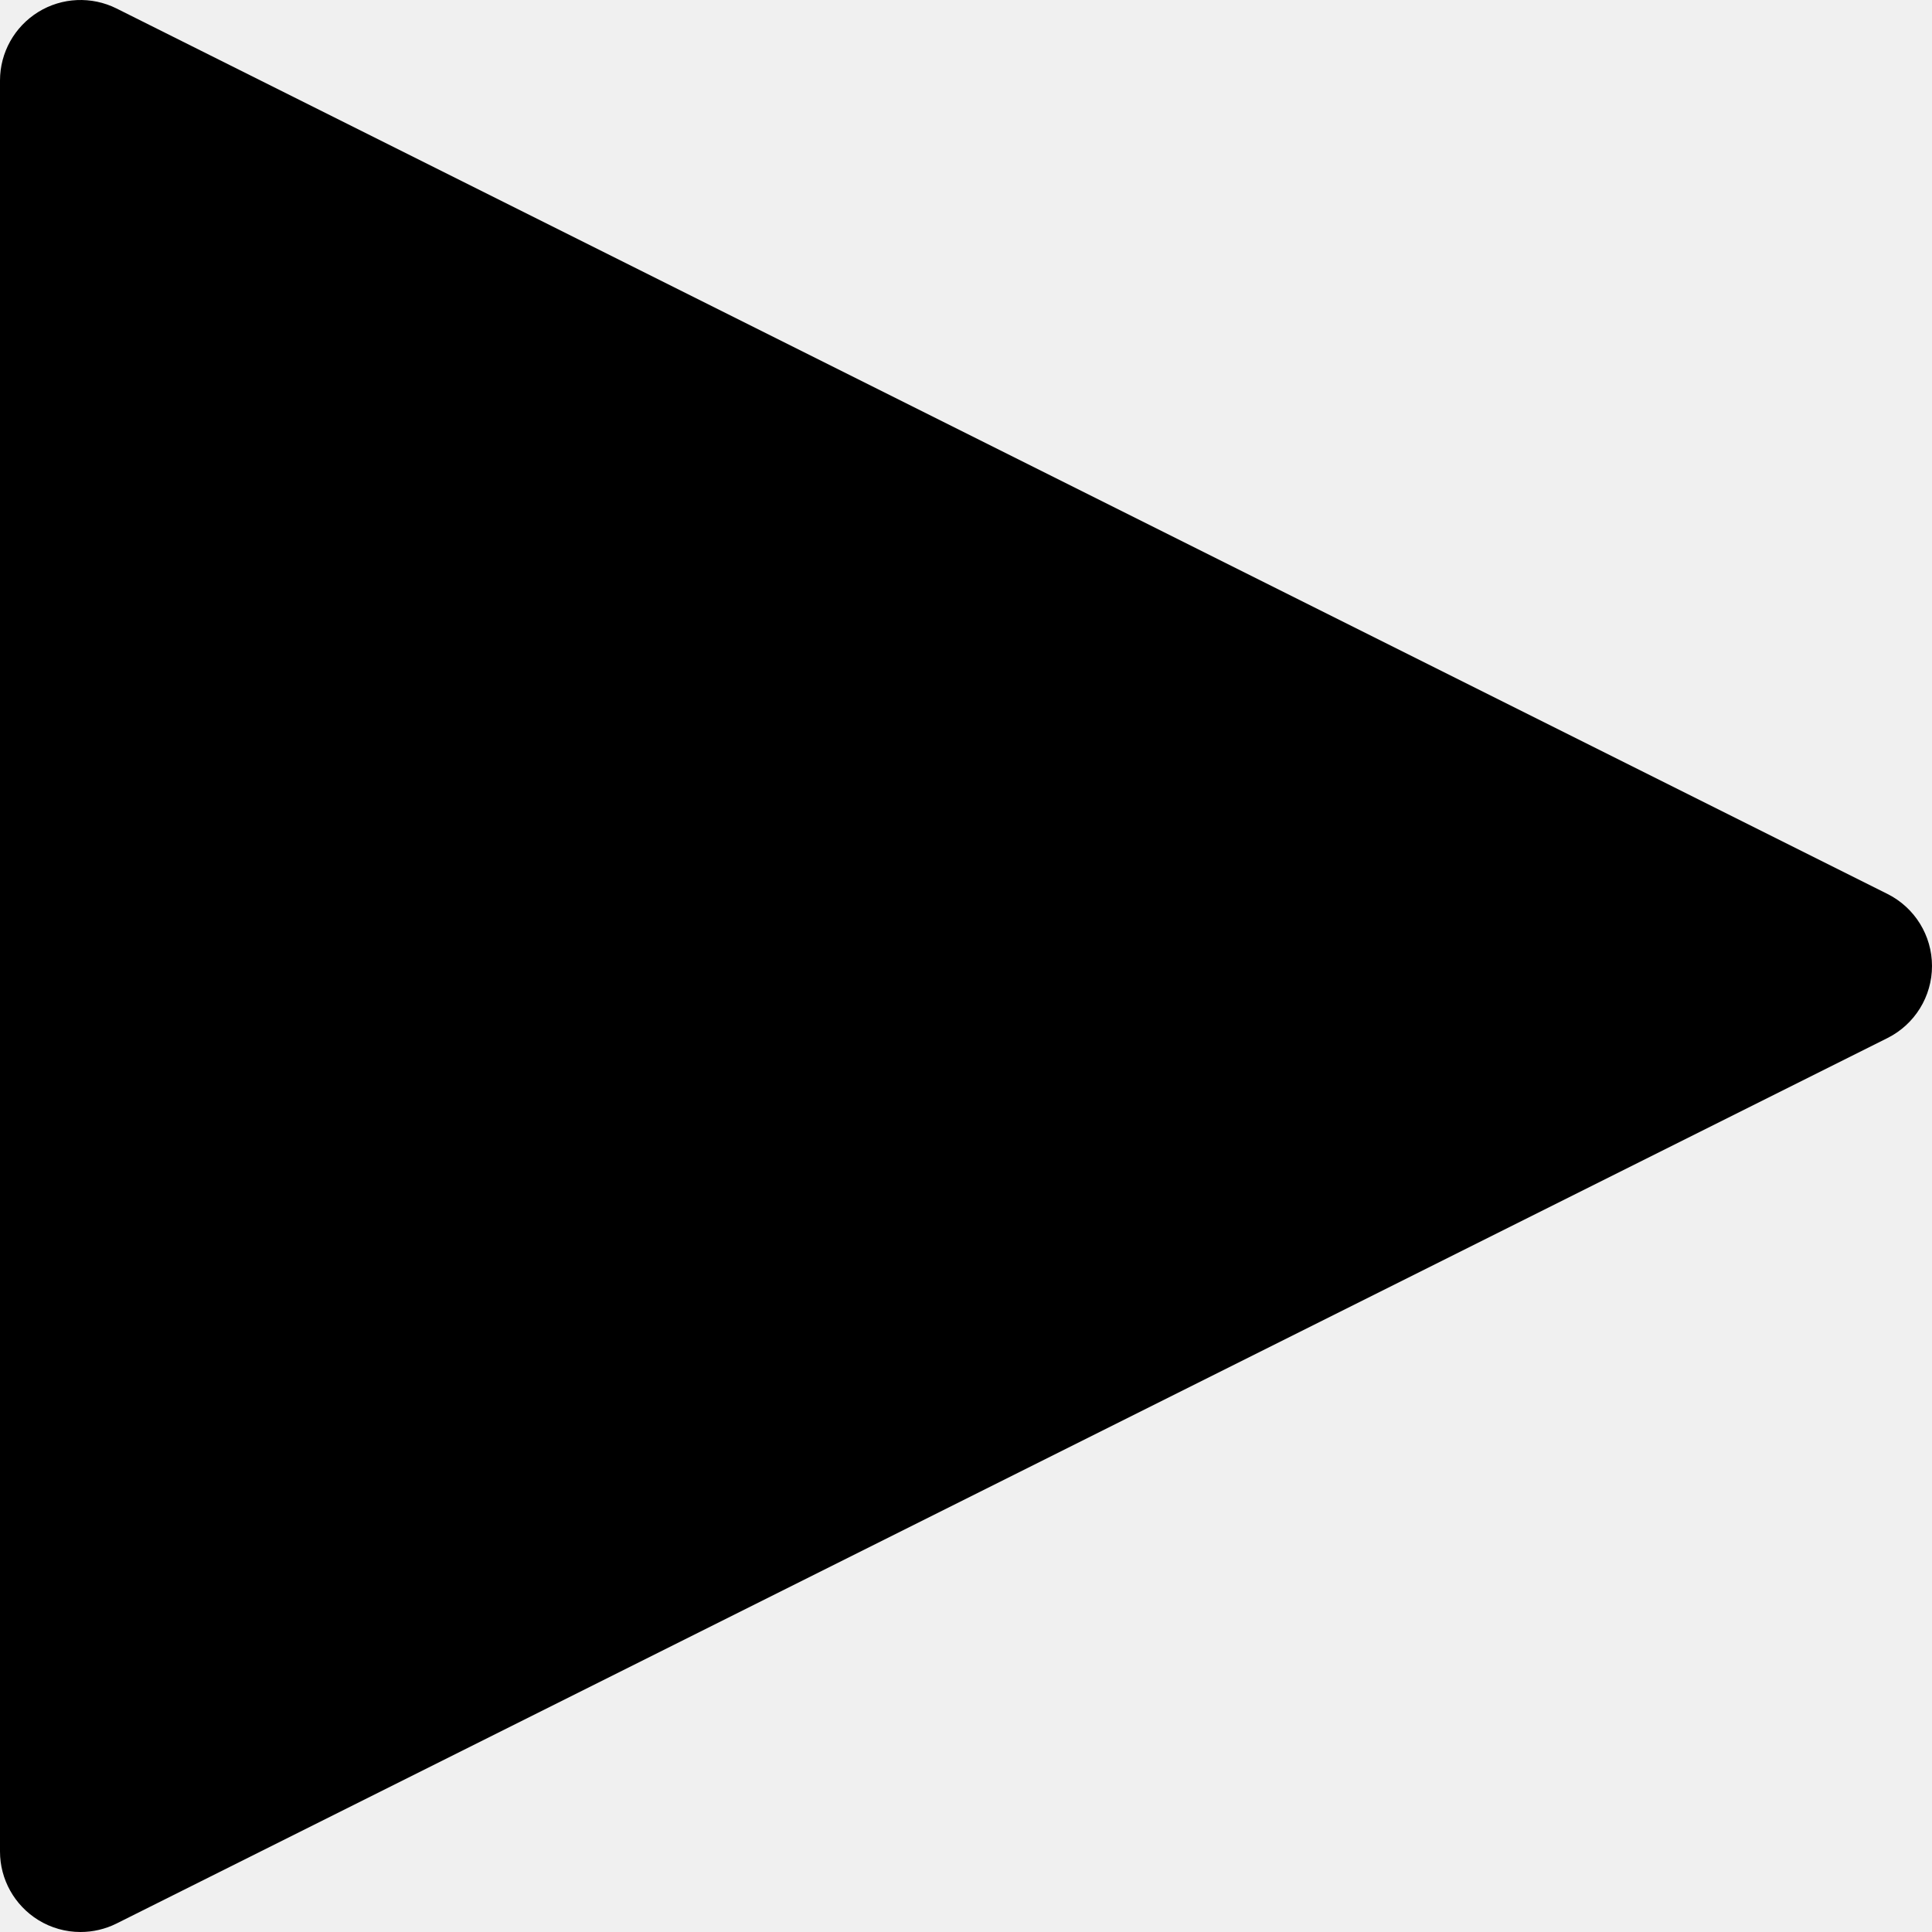
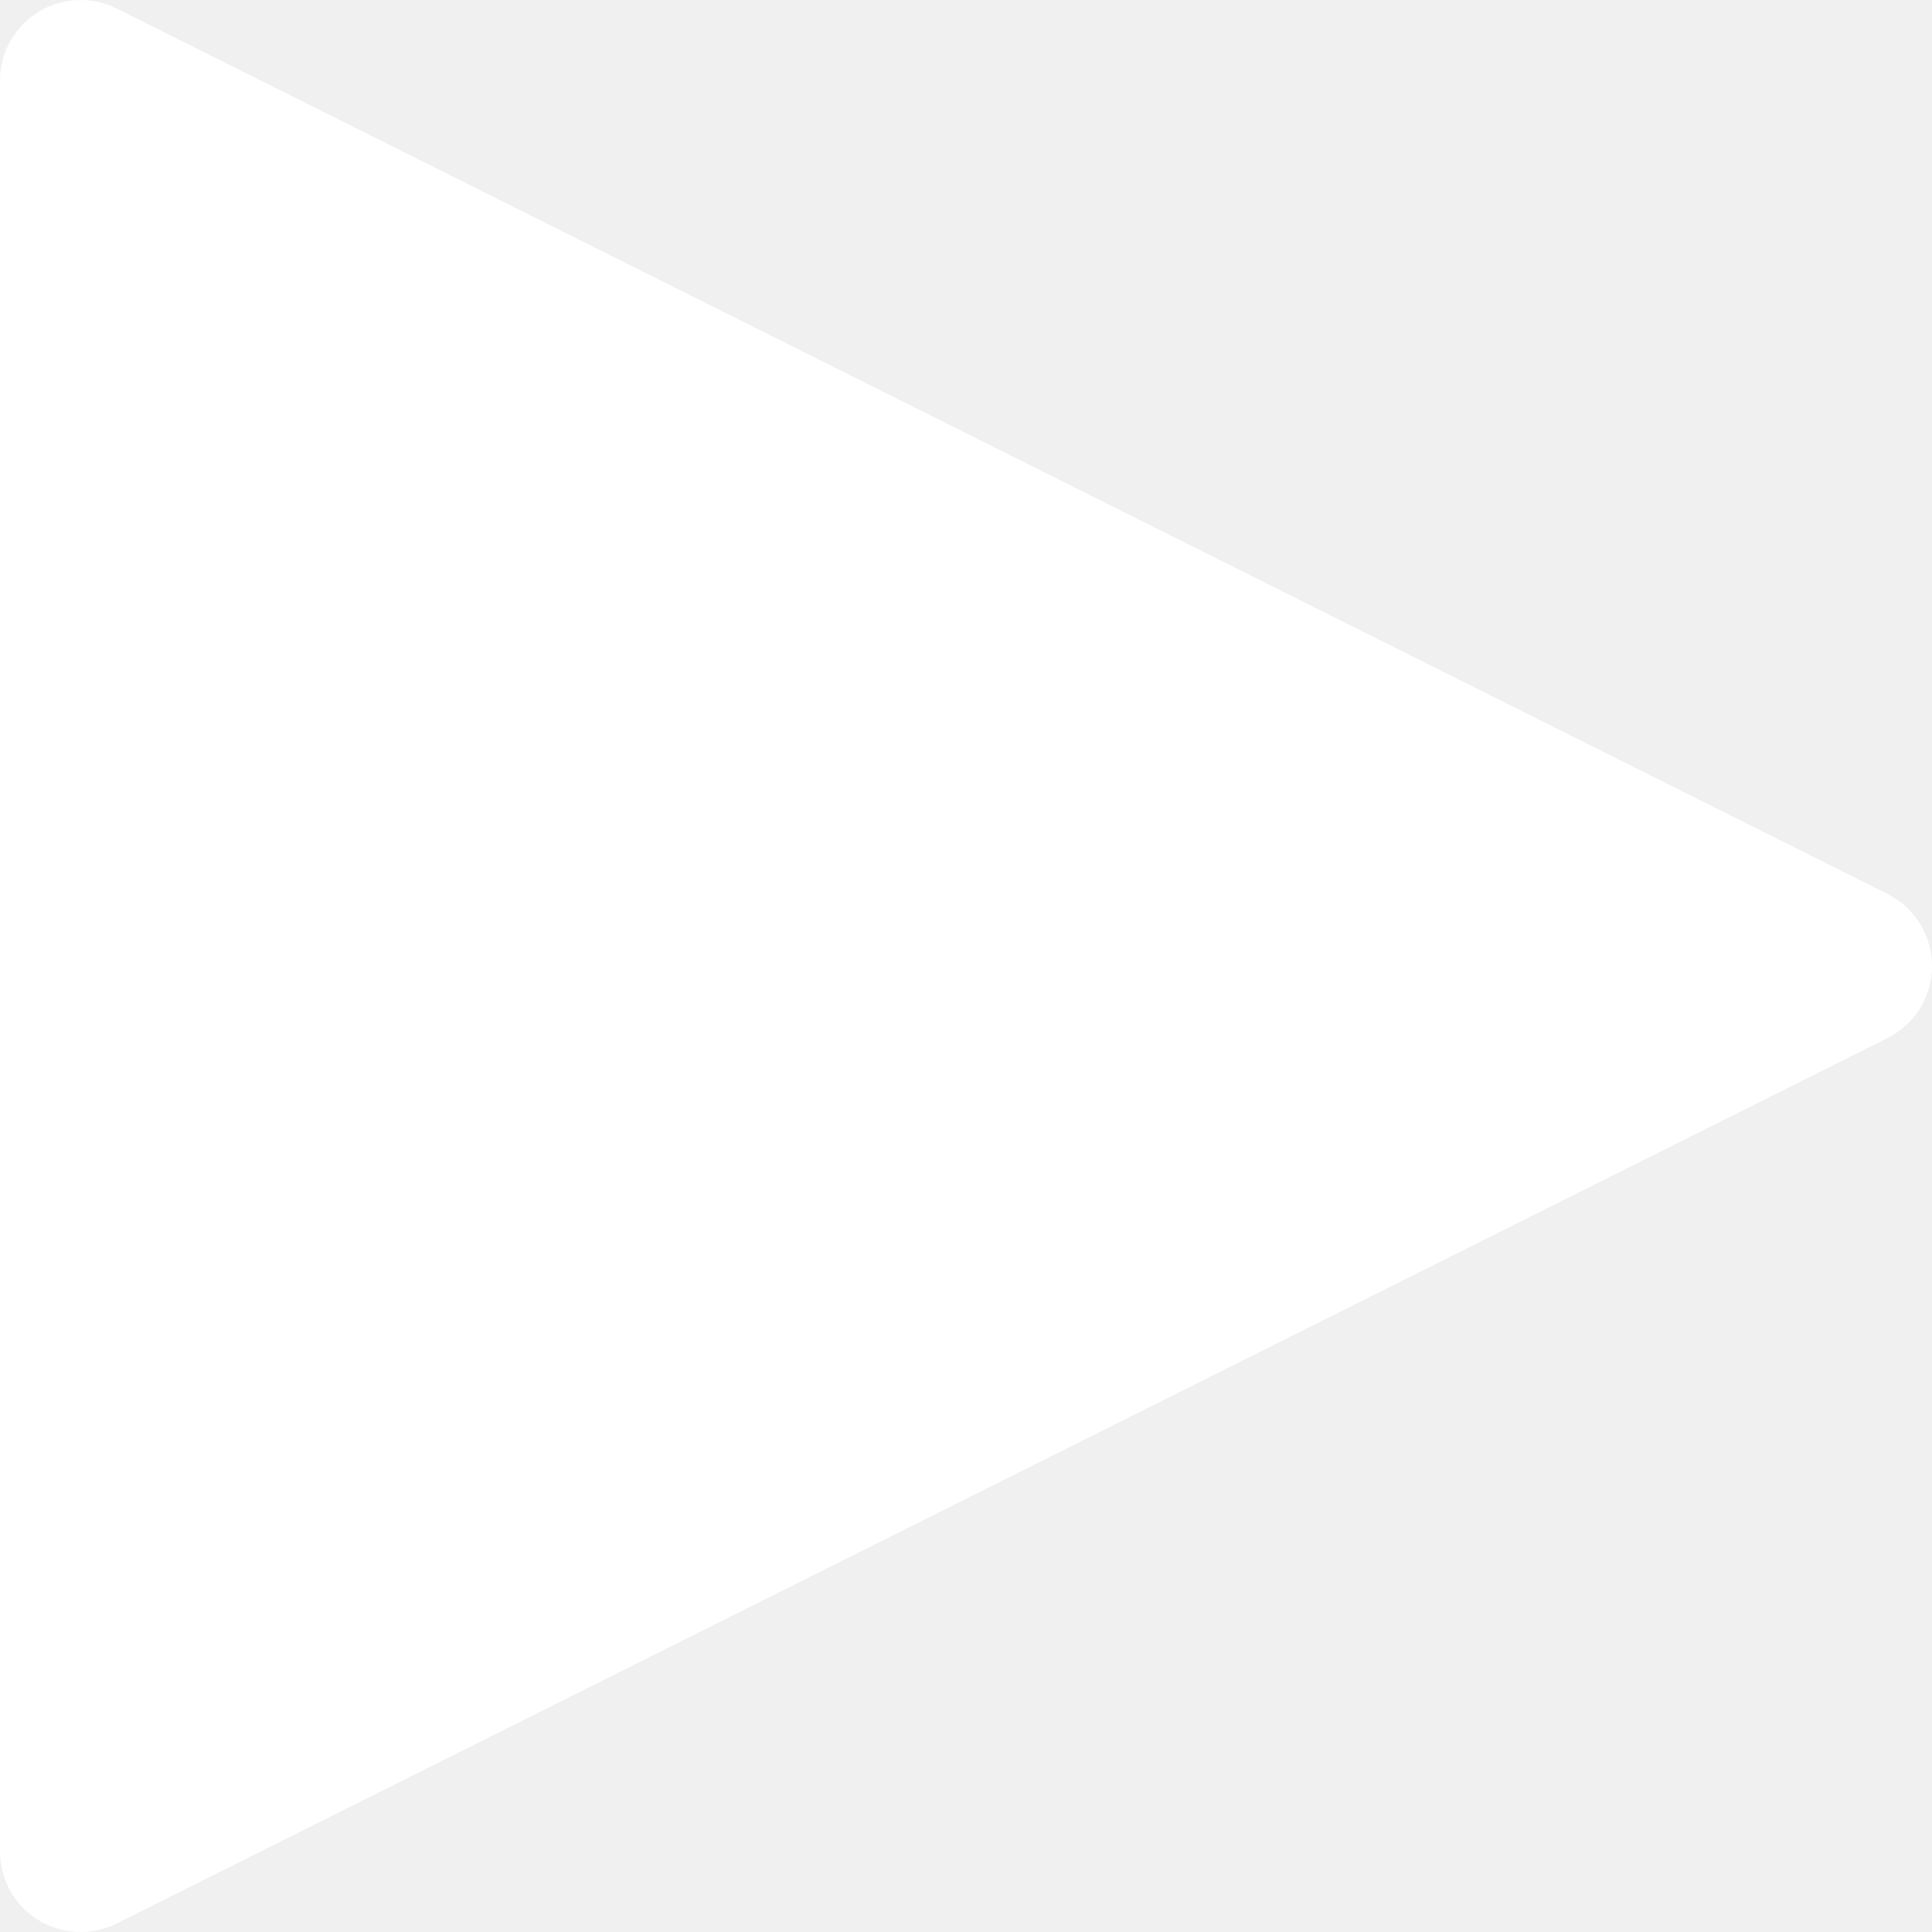
- <svg xmlns="http://www.w3.org/2000/svg" fill="#000000" height="800px" width="800px" version="1.1" id="Layer_1" viewBox="0 0 512 512" xml:space="preserve">
+ <svg xmlns="http://www.w3.org/2000/svg" fill="#FFFFFF" height="800px" width="800px" version="1.1" id="Layer_1" viewBox="0 0 512 512" xml:space="preserve">
  <g>
    <g>
      <path d="M500.203,236.907L30.869,2.24c-6.613-3.285-14.443-2.944-20.736,0.939C3.84,7.083,0,13.931,0,21.333v469.333    c0,7.403,3.84,14.251,10.133,18.155c3.413,2.112,7.296,3.179,11.2,3.179c3.264,0,6.528-0.747,9.536-2.24l469.333-234.667    C507.435,271.467,512,264.085,512,256S507.435,240.533,500.203,236.907z" />
    </g>
  </g>
</svg>
